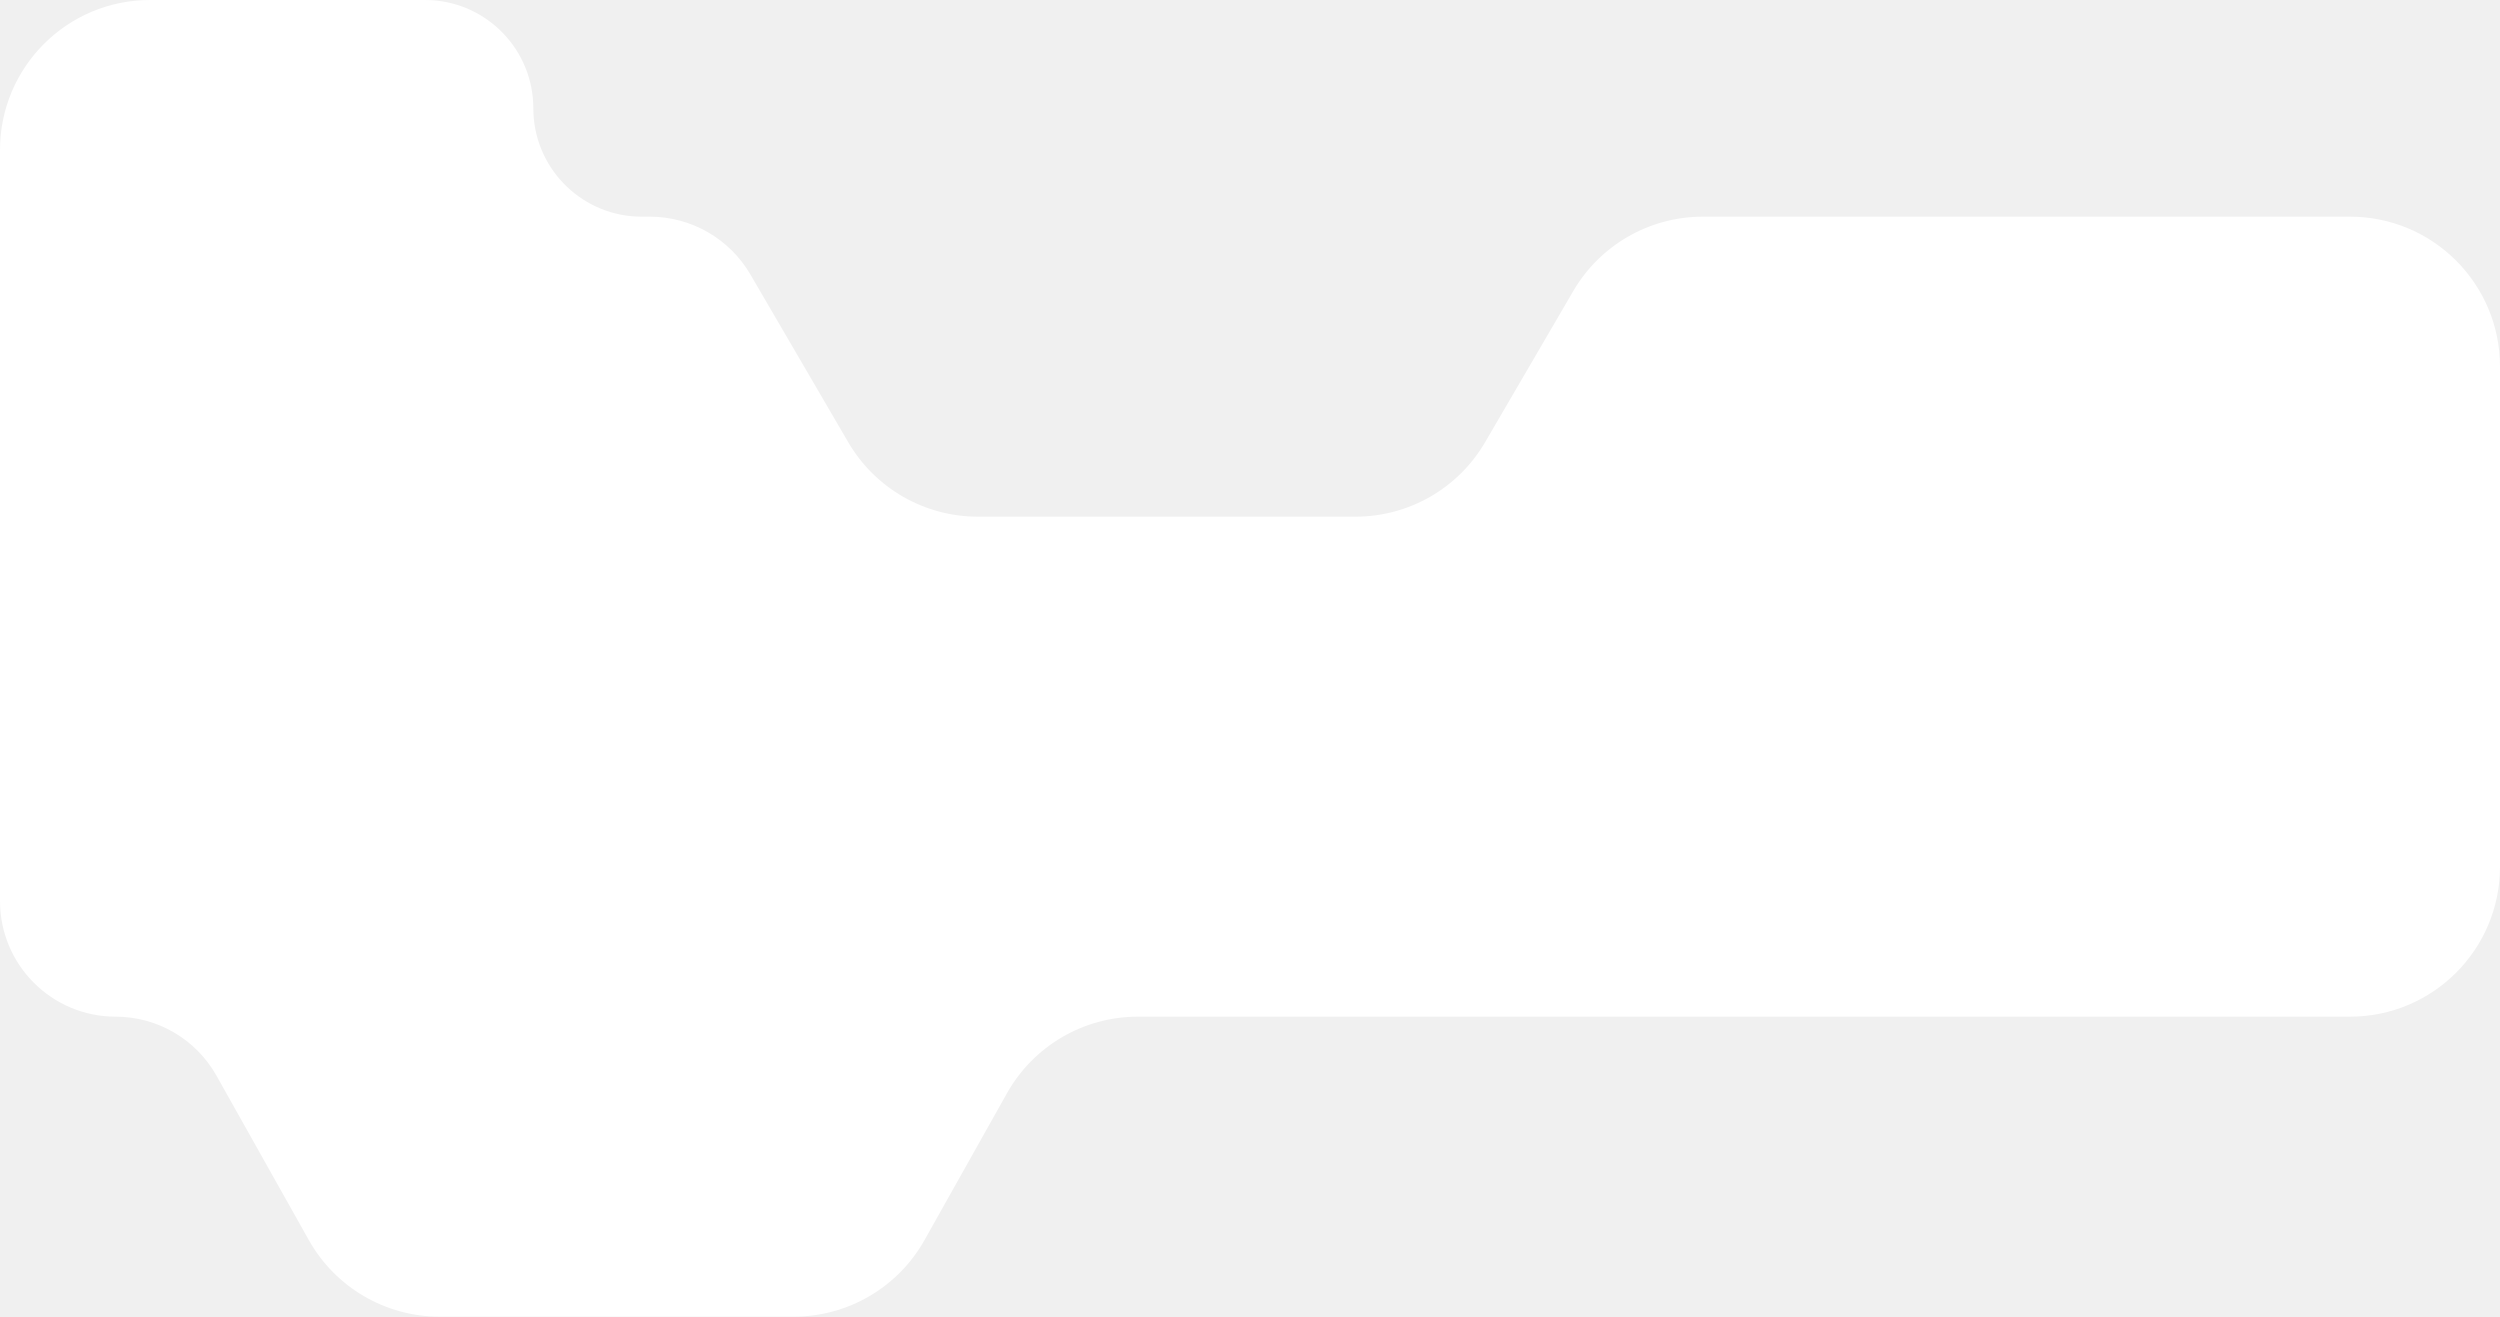
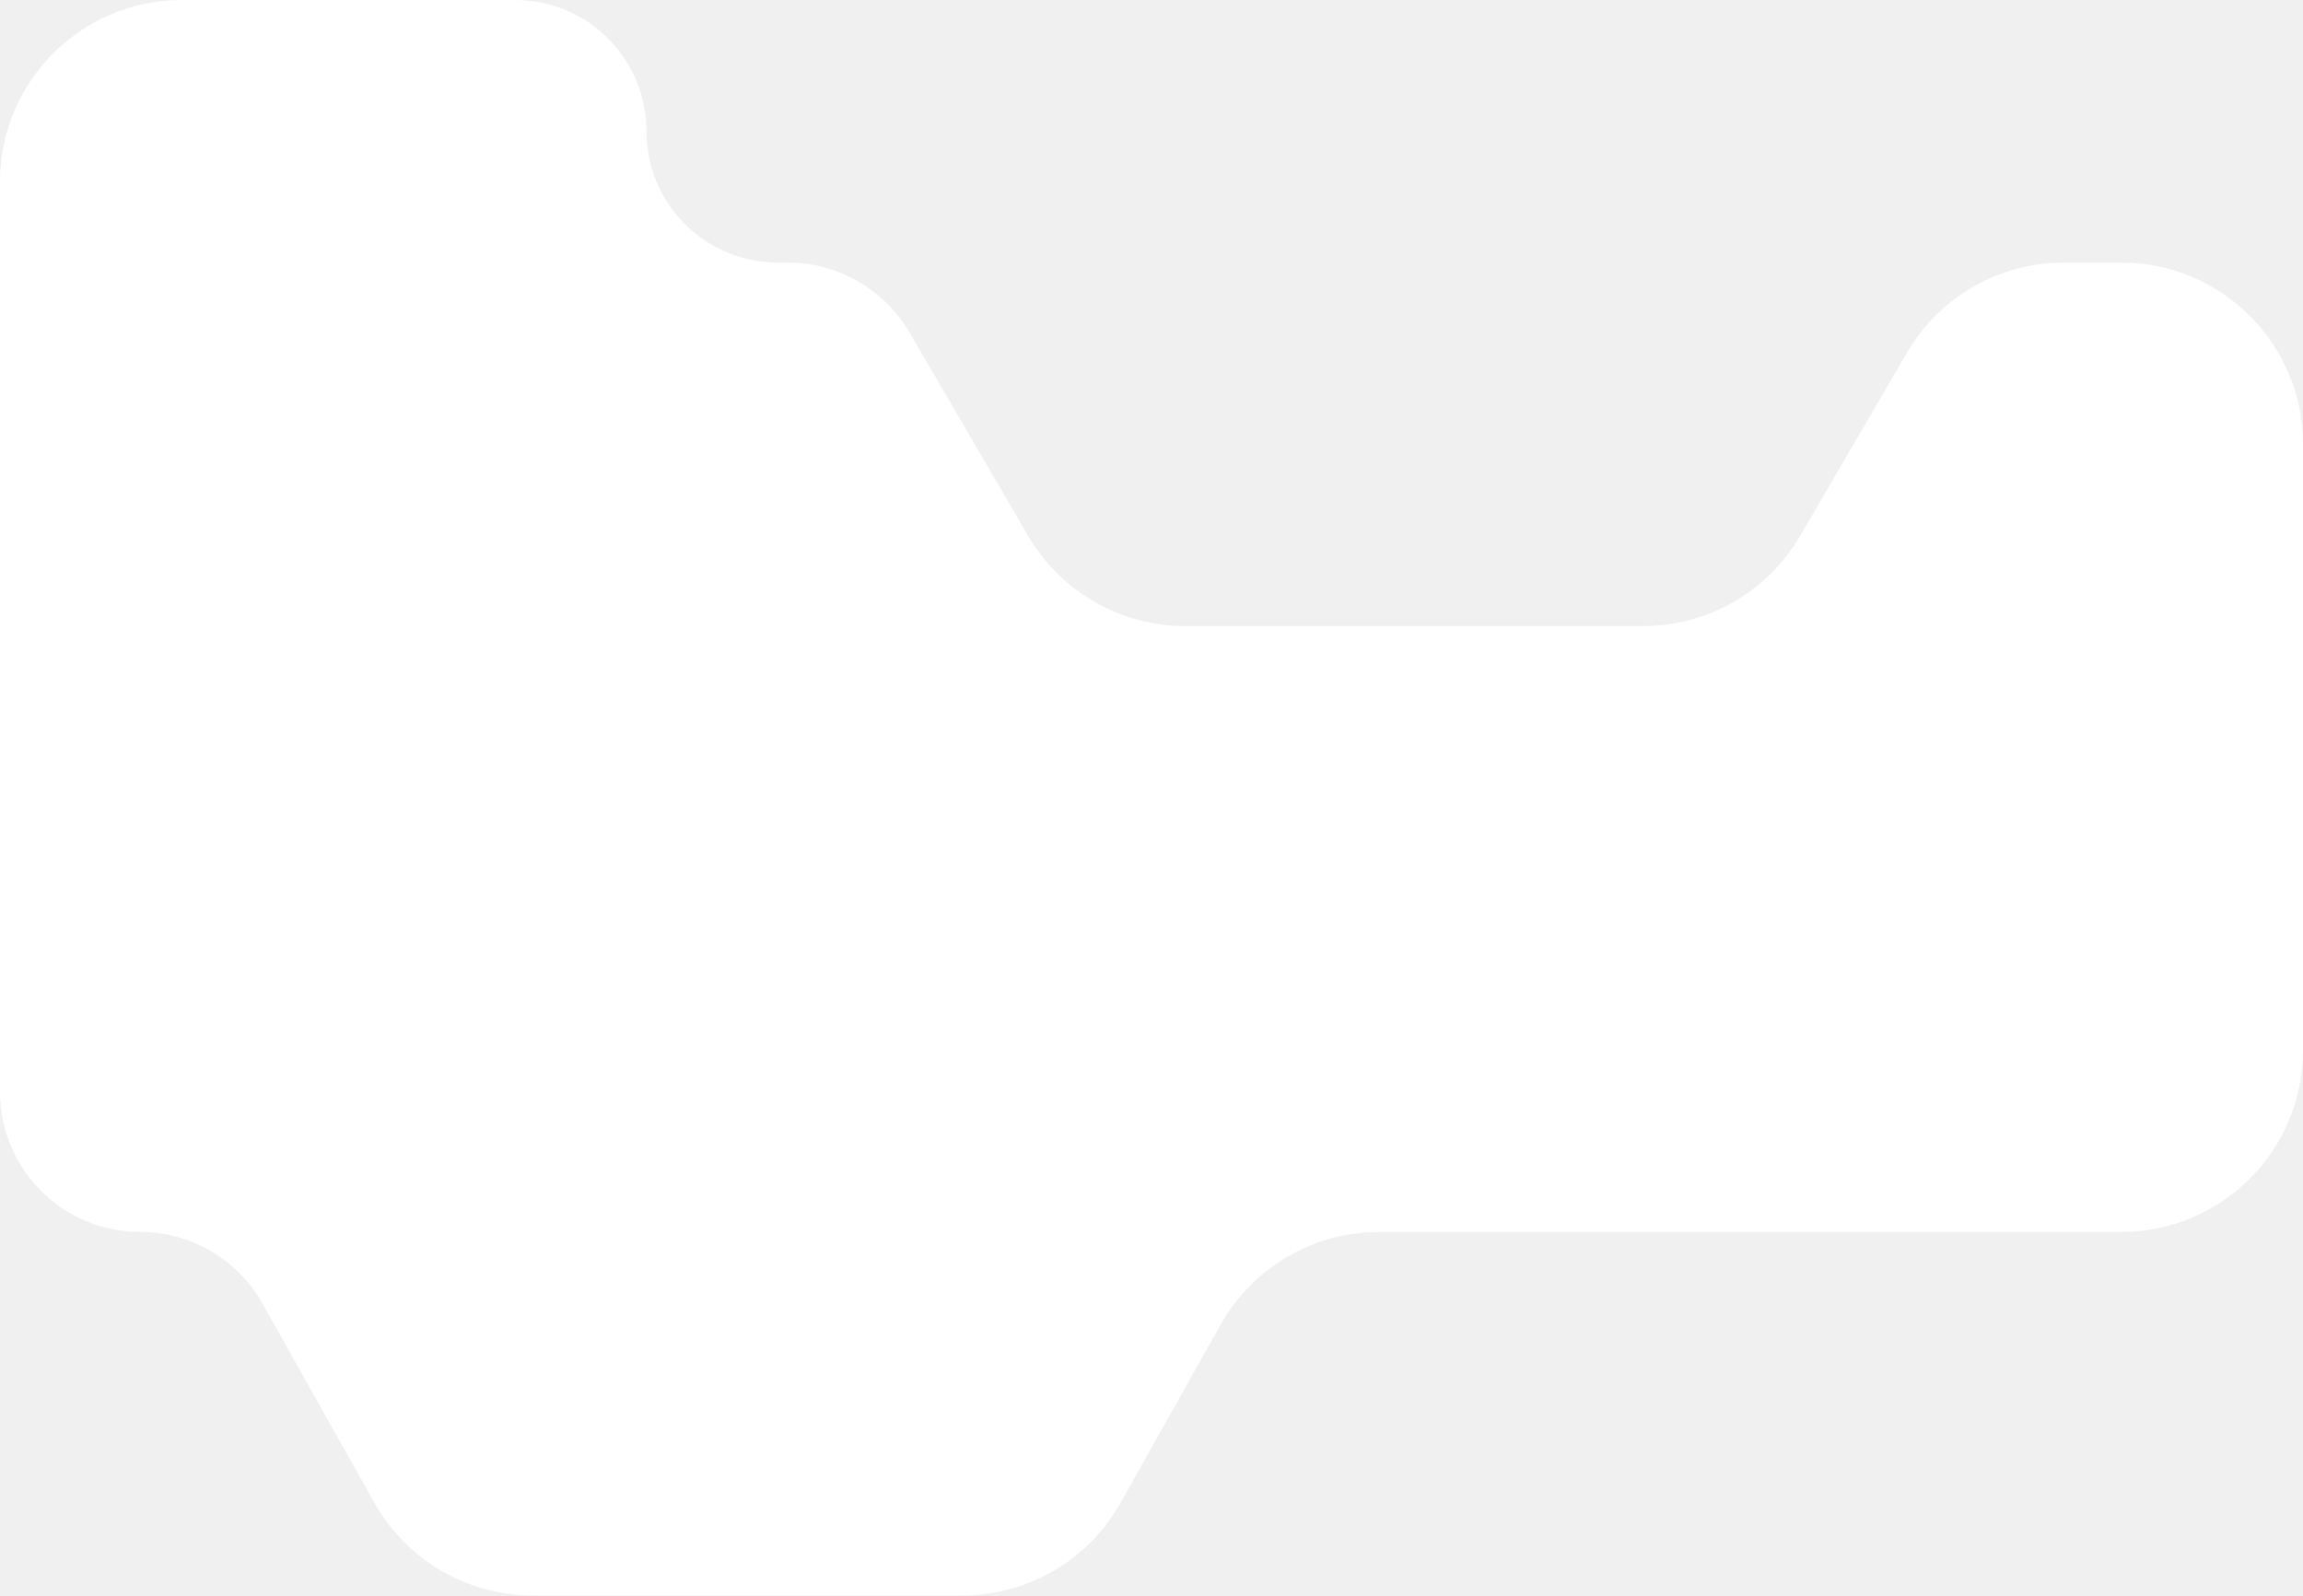
- <svg xmlns="http://www.w3.org/2000/svg" width="150" height="79" viewBox="0 0 150 79" fill="none">
-   <path d="M25.5 0C28.977 0 31.817 2.731 31.991 6.165L32.009 6.835C32.183 10.269 35.023 13 38.5 13H38.987C41.472 13 43.77 14.32 45.023 16.467L50.895 26.535C52.508 29.3 55.468 31 58.669 31H81.331C84.532 31 87.492 29.3 89.105 26.535L94.395 17.465C96.008 14.7 98.968 13 102.169 13H141C145.971 13 150 17.029 150 22V52C150 56.971 145.971 61 141 61H68.268C65.014 61 62.013 62.755 60.42 65.592L55.469 74.408C53.875 77.245 50.874 79 47.621 79H26.379C23.126 79 20.125 77.245 18.531 74.408L12.989 64.541C11.761 62.354 9.448 61 6.939 61C3.107 61 0 57.893 0 54.06V9C9.66384e-08 4.029 4.029 0 9 0H25.5Z" fill="white" />
+ <svg xmlns="http://www.w3.org/2000/svg" width="114" height="79" viewBox="0 0 114 79" fill="none">
+   <path d="M25.5 0C28.977 0 31.817 2.731 31.991 6.165L32.009 6.835C32.183 10.269 35.023 13 38.5 13H38.987C41.472 13 43.77 14.32 45.023 16.467L50.895 26.535C52.508 29.3 55.468 31 58.669 31H81.331C84.532 31 87.492 29.3 89.105 26.535L94.395 17.465C96.008 14.7 98.968 13 102.169 13H105C109.971 13 114 17.029 114 22V52C114 56.971 109.971 61 105 61H68.268C65.014 61 62.013 62.755 60.42 65.592L55.469 74.408C53.875 77.245 50.874 79 47.621 79H26.379C23.126 79 20.125 77.245 18.531 74.408L12.989 64.541C11.761 62.354 9.448 61 6.939 61C3.107 61 0 57.893 0 54.06V9C9.66384e-08 4.029 4.029 0 9 0H25.5Z" fill="white" />
</svg>
